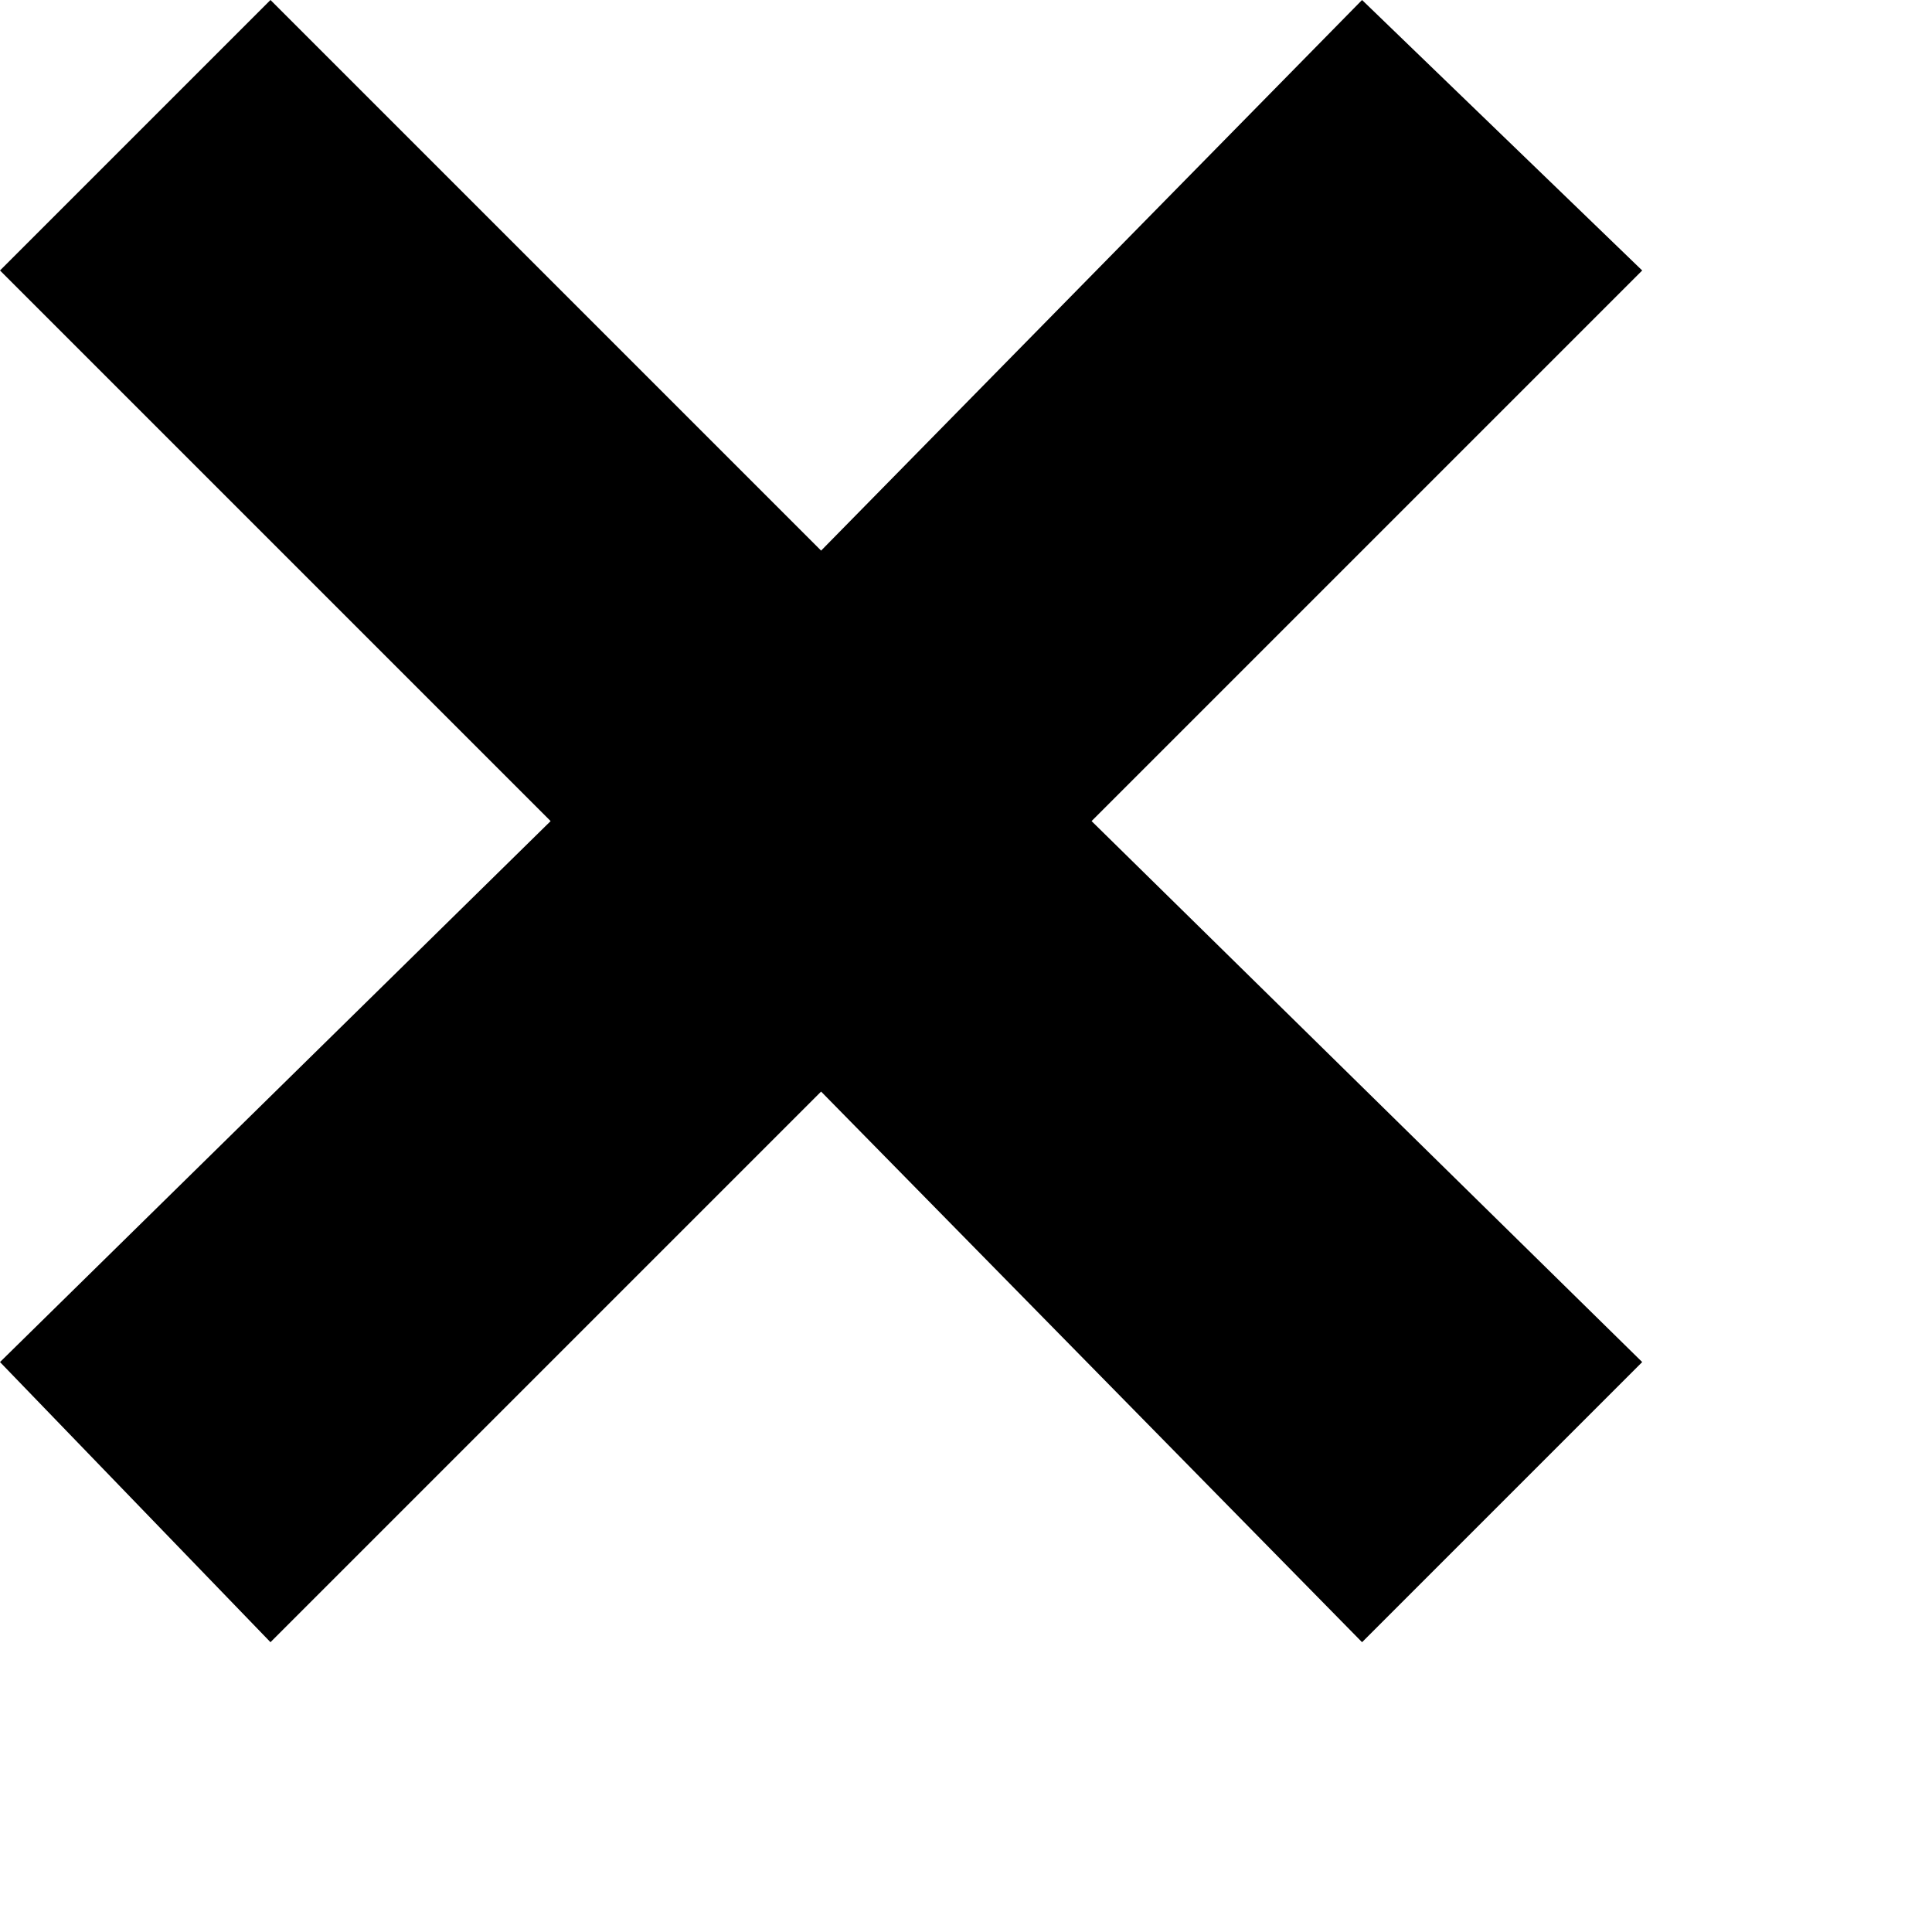
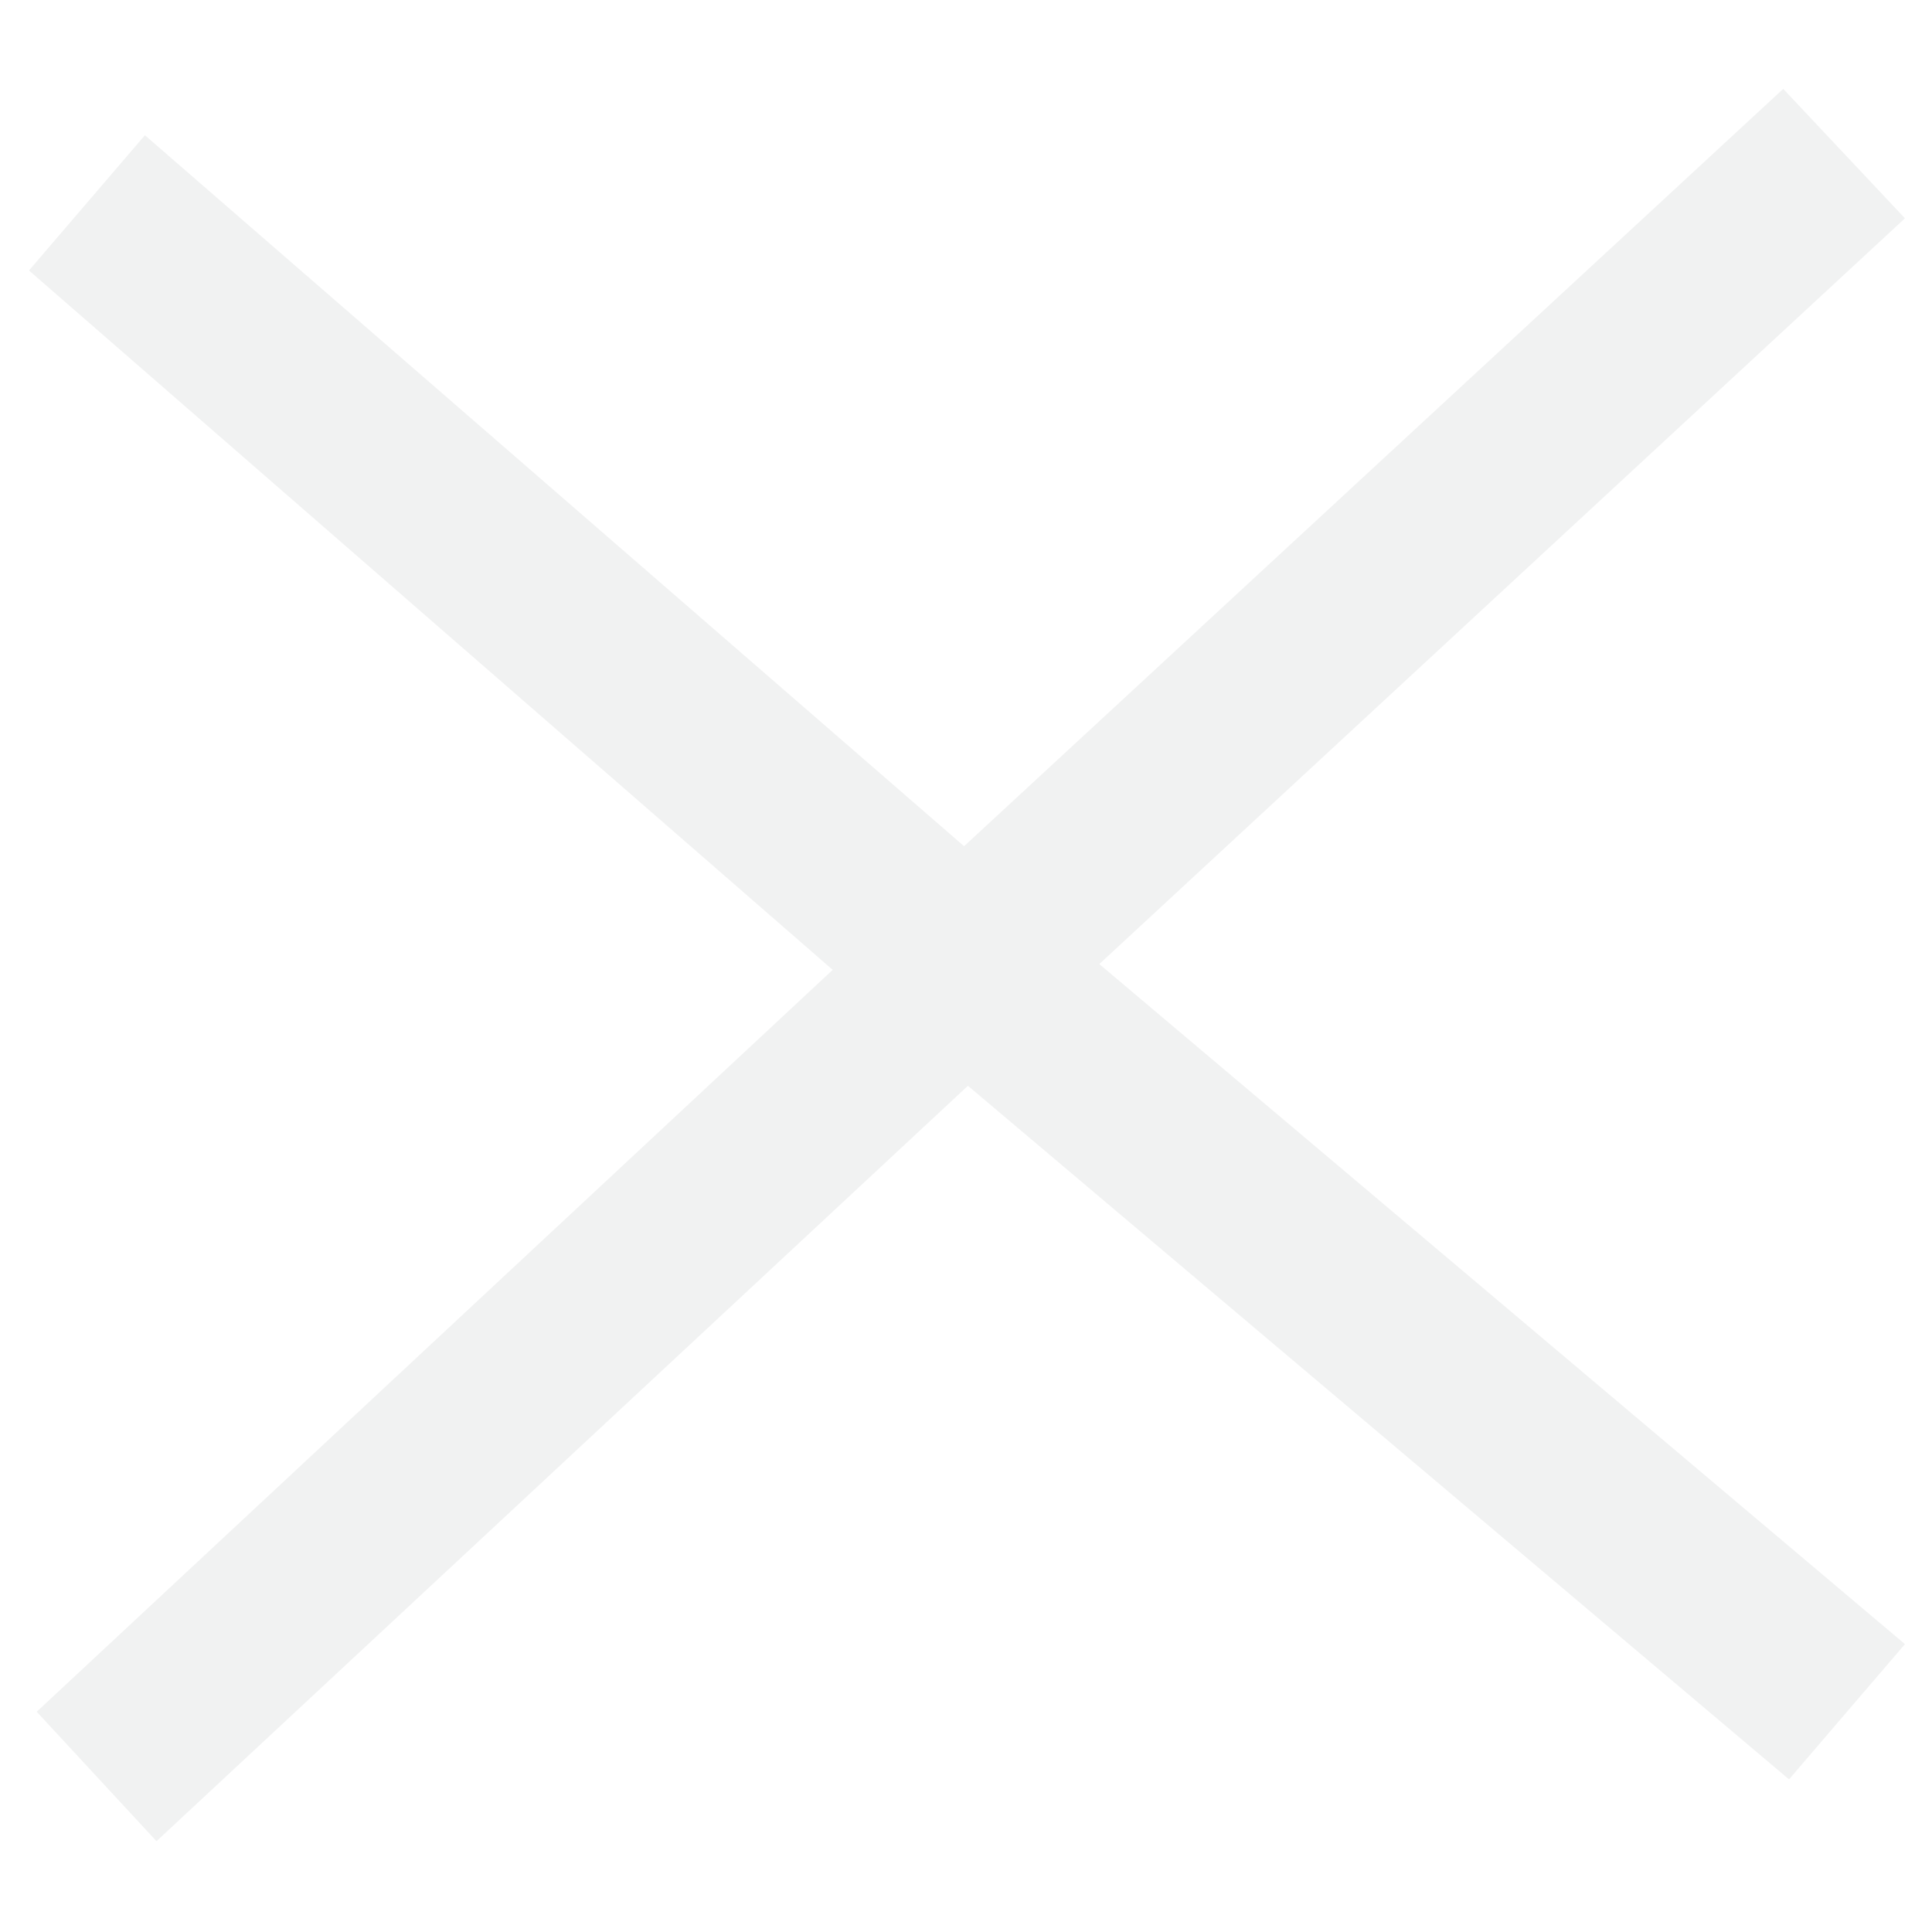
- <svg xmlns="http://www.w3.org/2000/svg" version="1.1" x="0px" y="0px" width="20px" height="20px" viewBox="0 0 20 20" overflow="visible" enable-background="new 0 0 20 20" xml:space="preserve">
-   <defs />
-   <polygon points="17,14.1 11.3,8.5 17,2.8 14.1,0 8.5,5.7 2.8,0 0,2.8 5.7,8.5 0,14.1 2.8,17 8.5,11.3 14.1,17" class="icon-x" />
+ <svg xmlns="http://www.w3.org/2000/svg" version="1.1" x="0" y="0" width="100" height="100" viewBox="50 50 100 100" overflow="visible" enable-background="new 50 50 100 100" xml:space="preserve">
+   <circle display="none" fill="#231F20" cx="100" cy="100" r="100" />
+   <polygon display="none" fill="#F1F2F2" points="150 123.5 121.9 99.5 148.9 74.4 129 53 99.6 80.5 68.9 54.3 50 76.5 78.1 100.5 51.1 125.6 71 147 100.4 119.6 131.1 145.7 " />
+   <polygon fill="#F1F2F2" points="51.9 138.6 93.1 100.2 51.5 64 57.5 57 99.9 93.8 142.3 54.6 148.6 61.3 106.9 99.9 148.6 135.1 142.6 142.1 100.1 106.2 58.1 145.3 " />
</svg>
